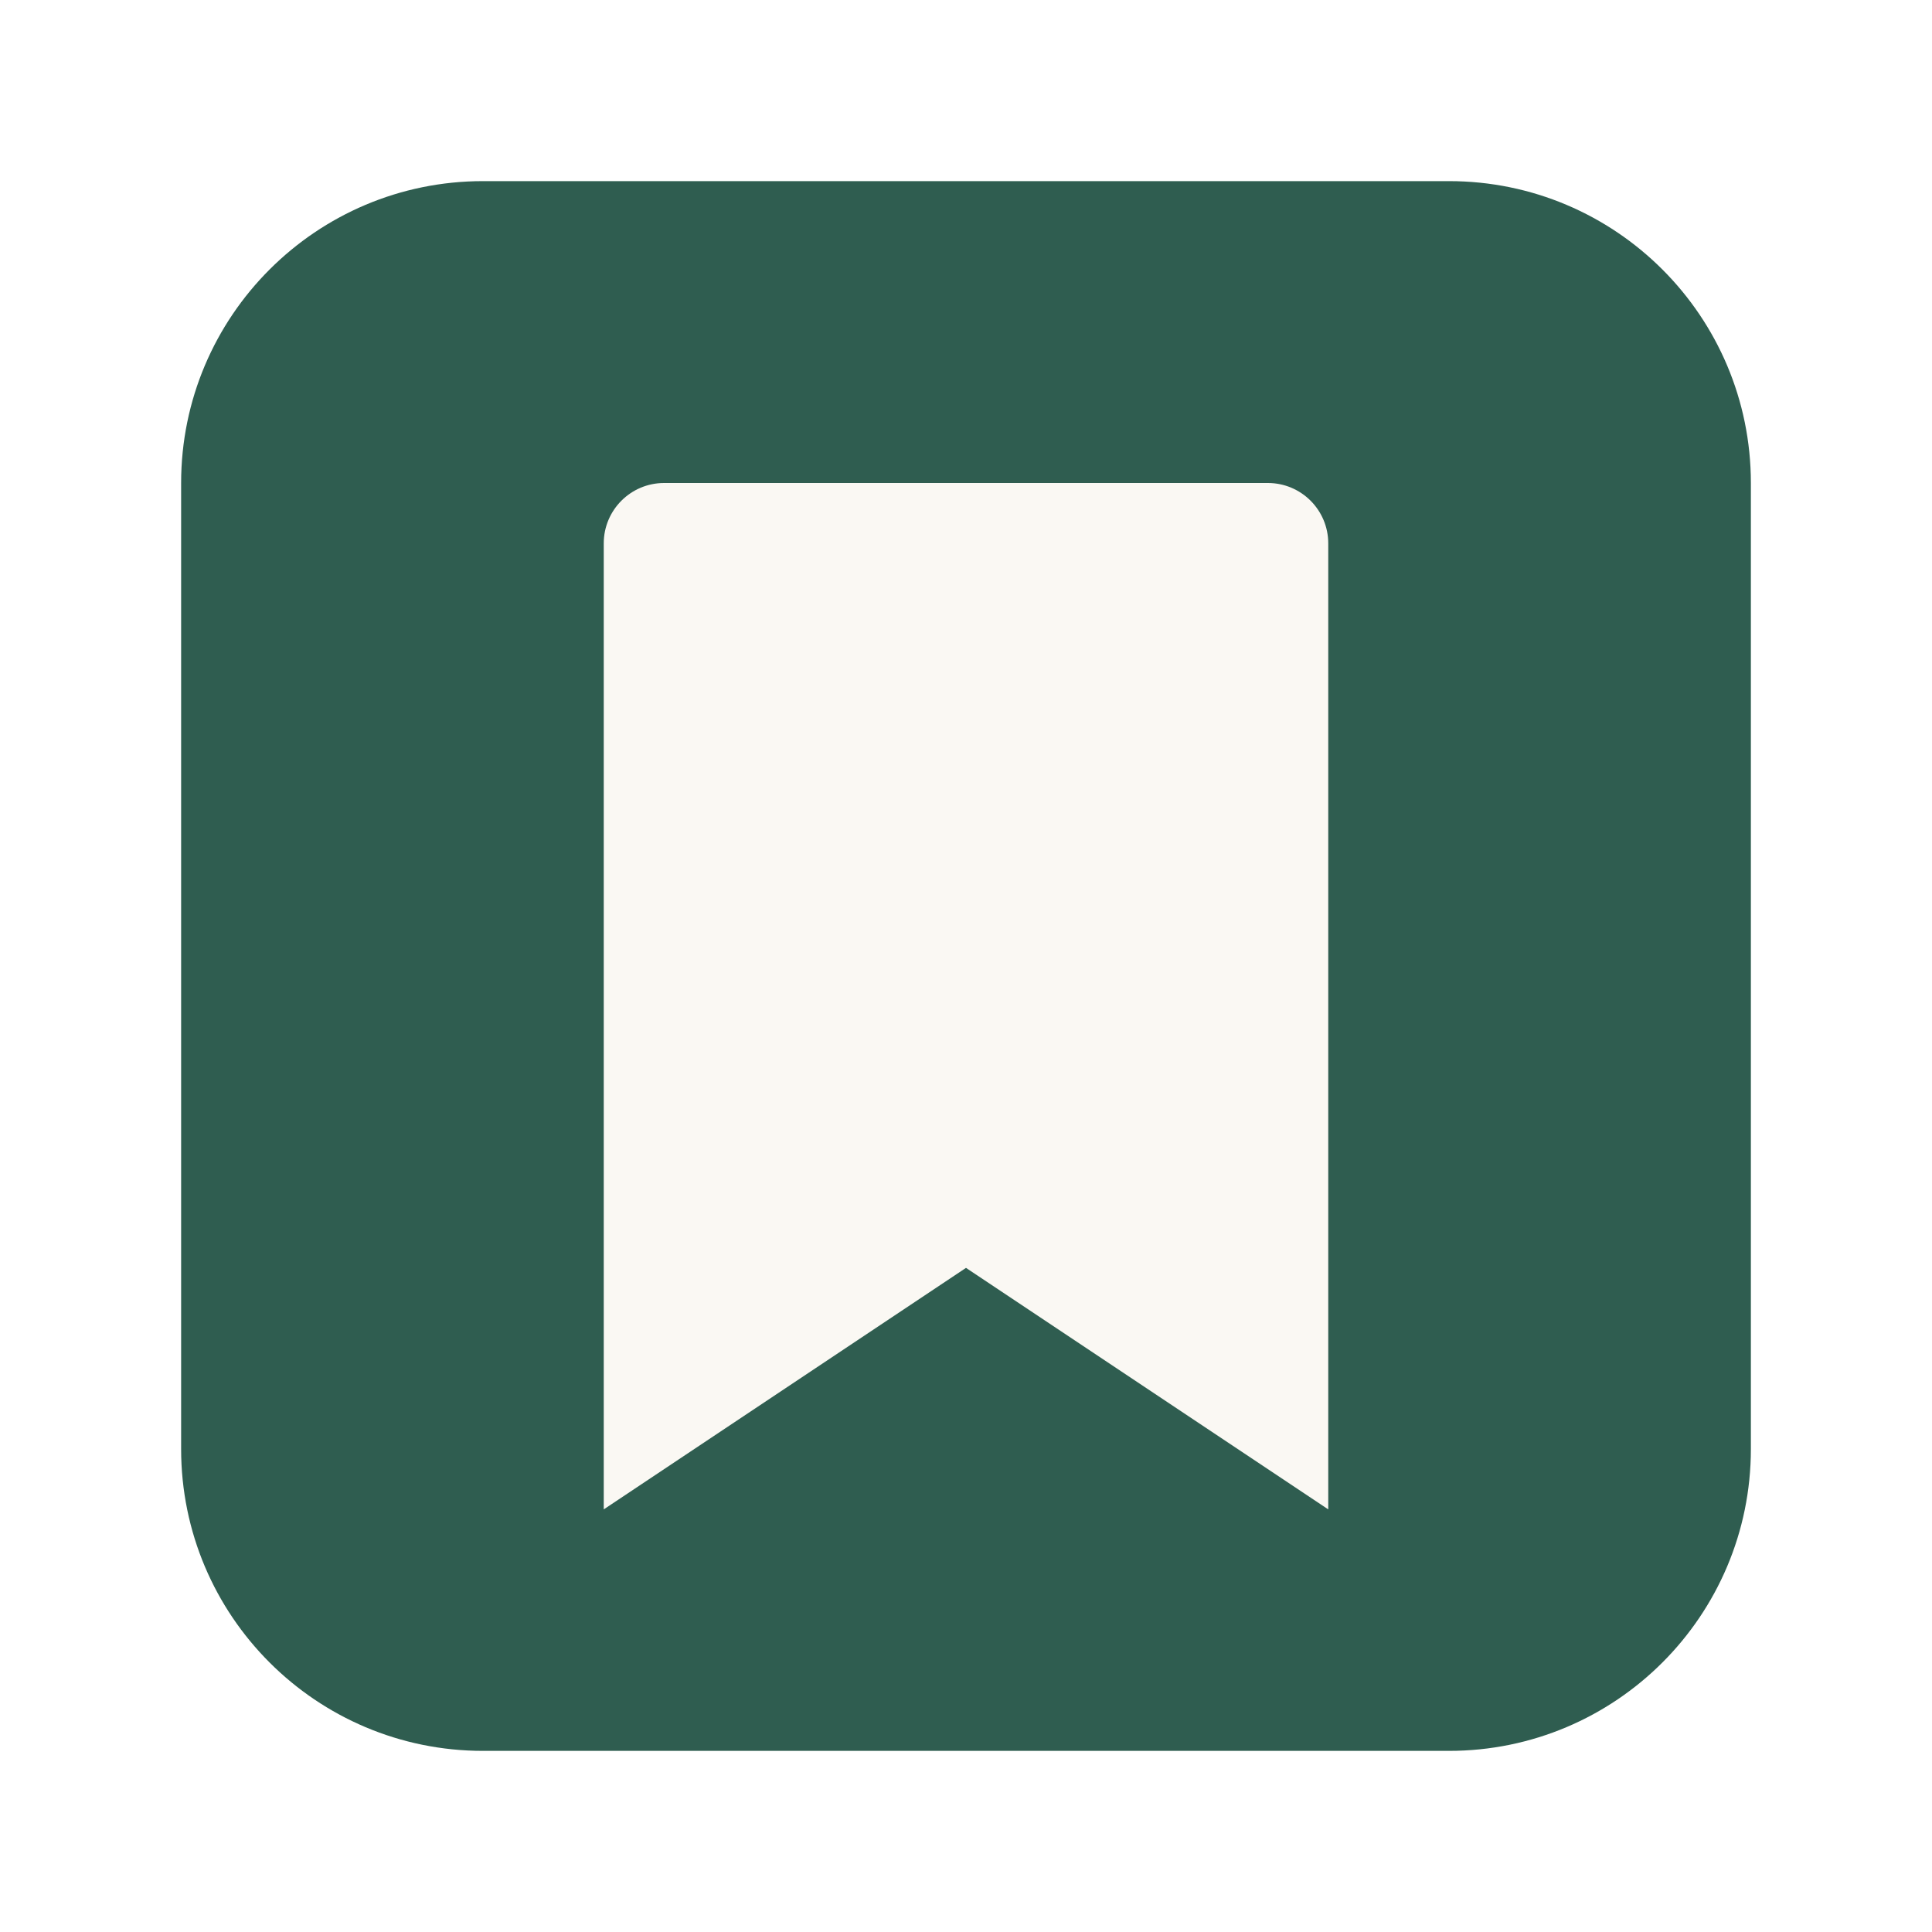
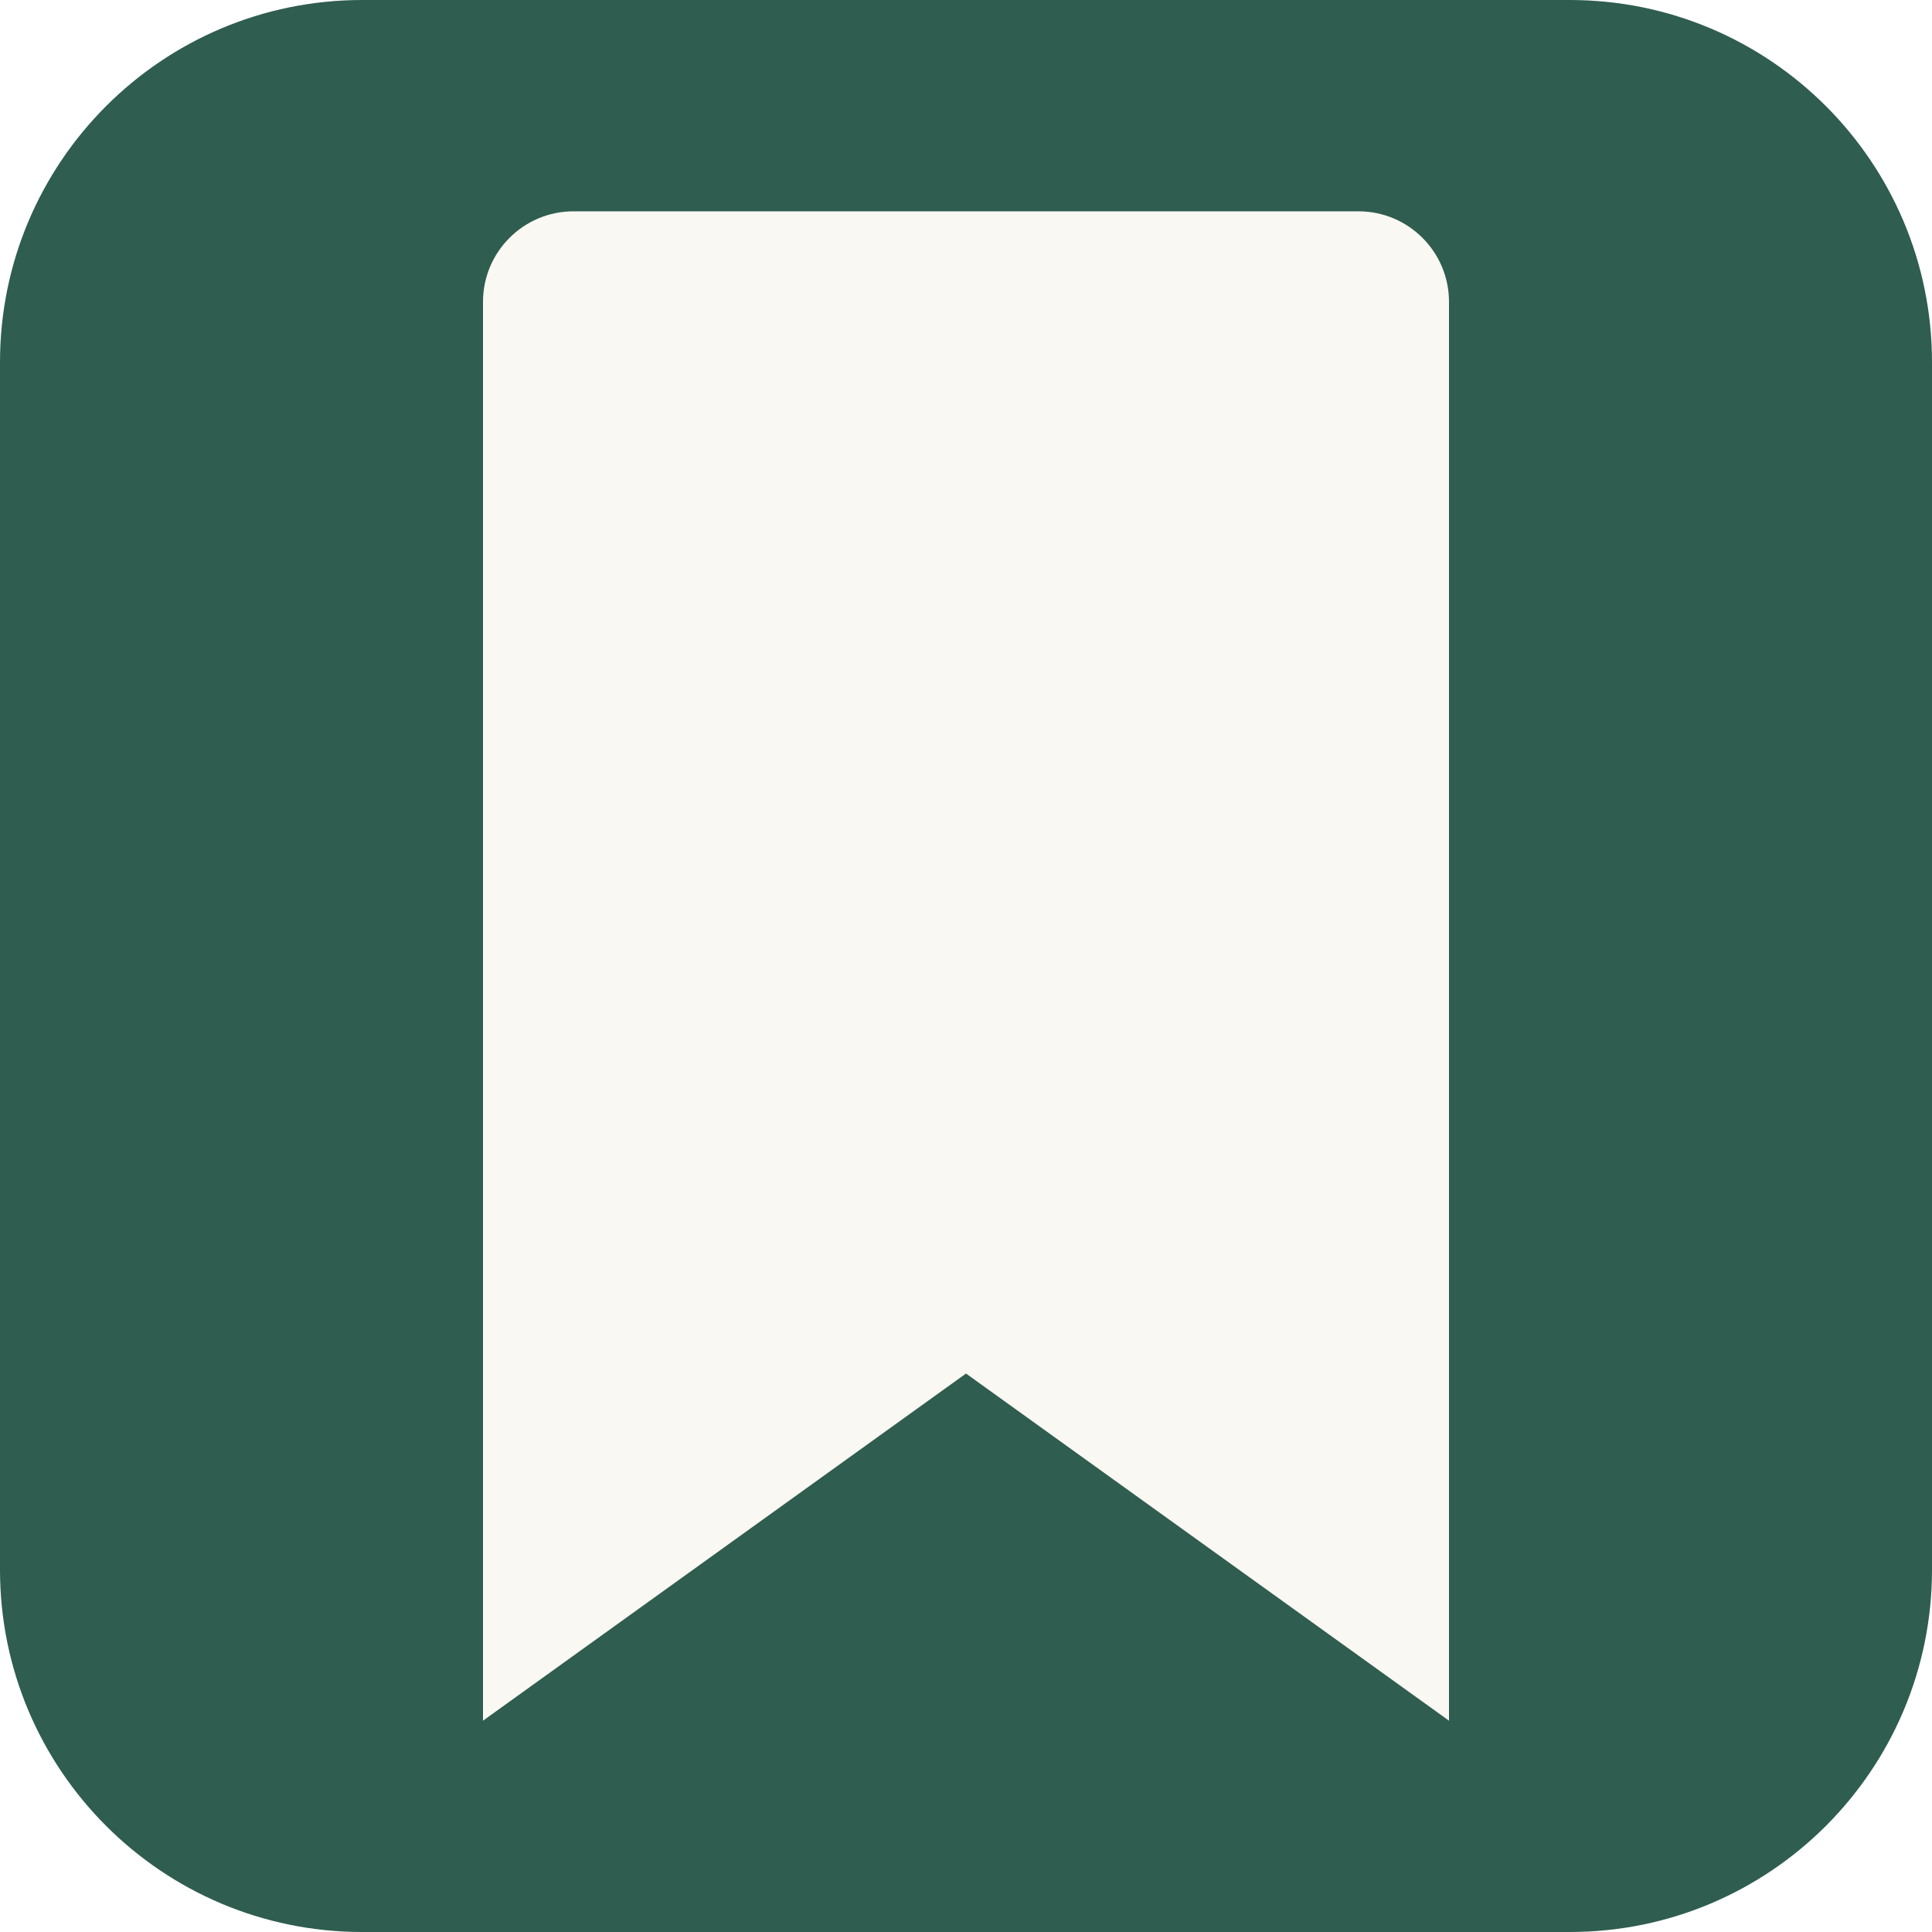
<svg xmlns="http://www.w3.org/2000/svg" viewBox="0 0 64 64">
-   <rect x="6" y="6" width="52" height="52" rx="10" fill="#2f5d50" />
-   <path d="M22 16h20a2 2 0 0 1 2 2v32l-12-8-12 8V18a2 2 0 0 1 2-2z" fill="#faf8f3" />
+   <rect x="0" y="0" width="64" height="64" rx="12" fill="#2f5d50" />
+   <path d="M19 7h26a3 3 0 0 1 3 3v47l-16-11.5-16 11.5V10a3 3 0 0 1 3-3z" fill="#faf8f3" />
</svg>
